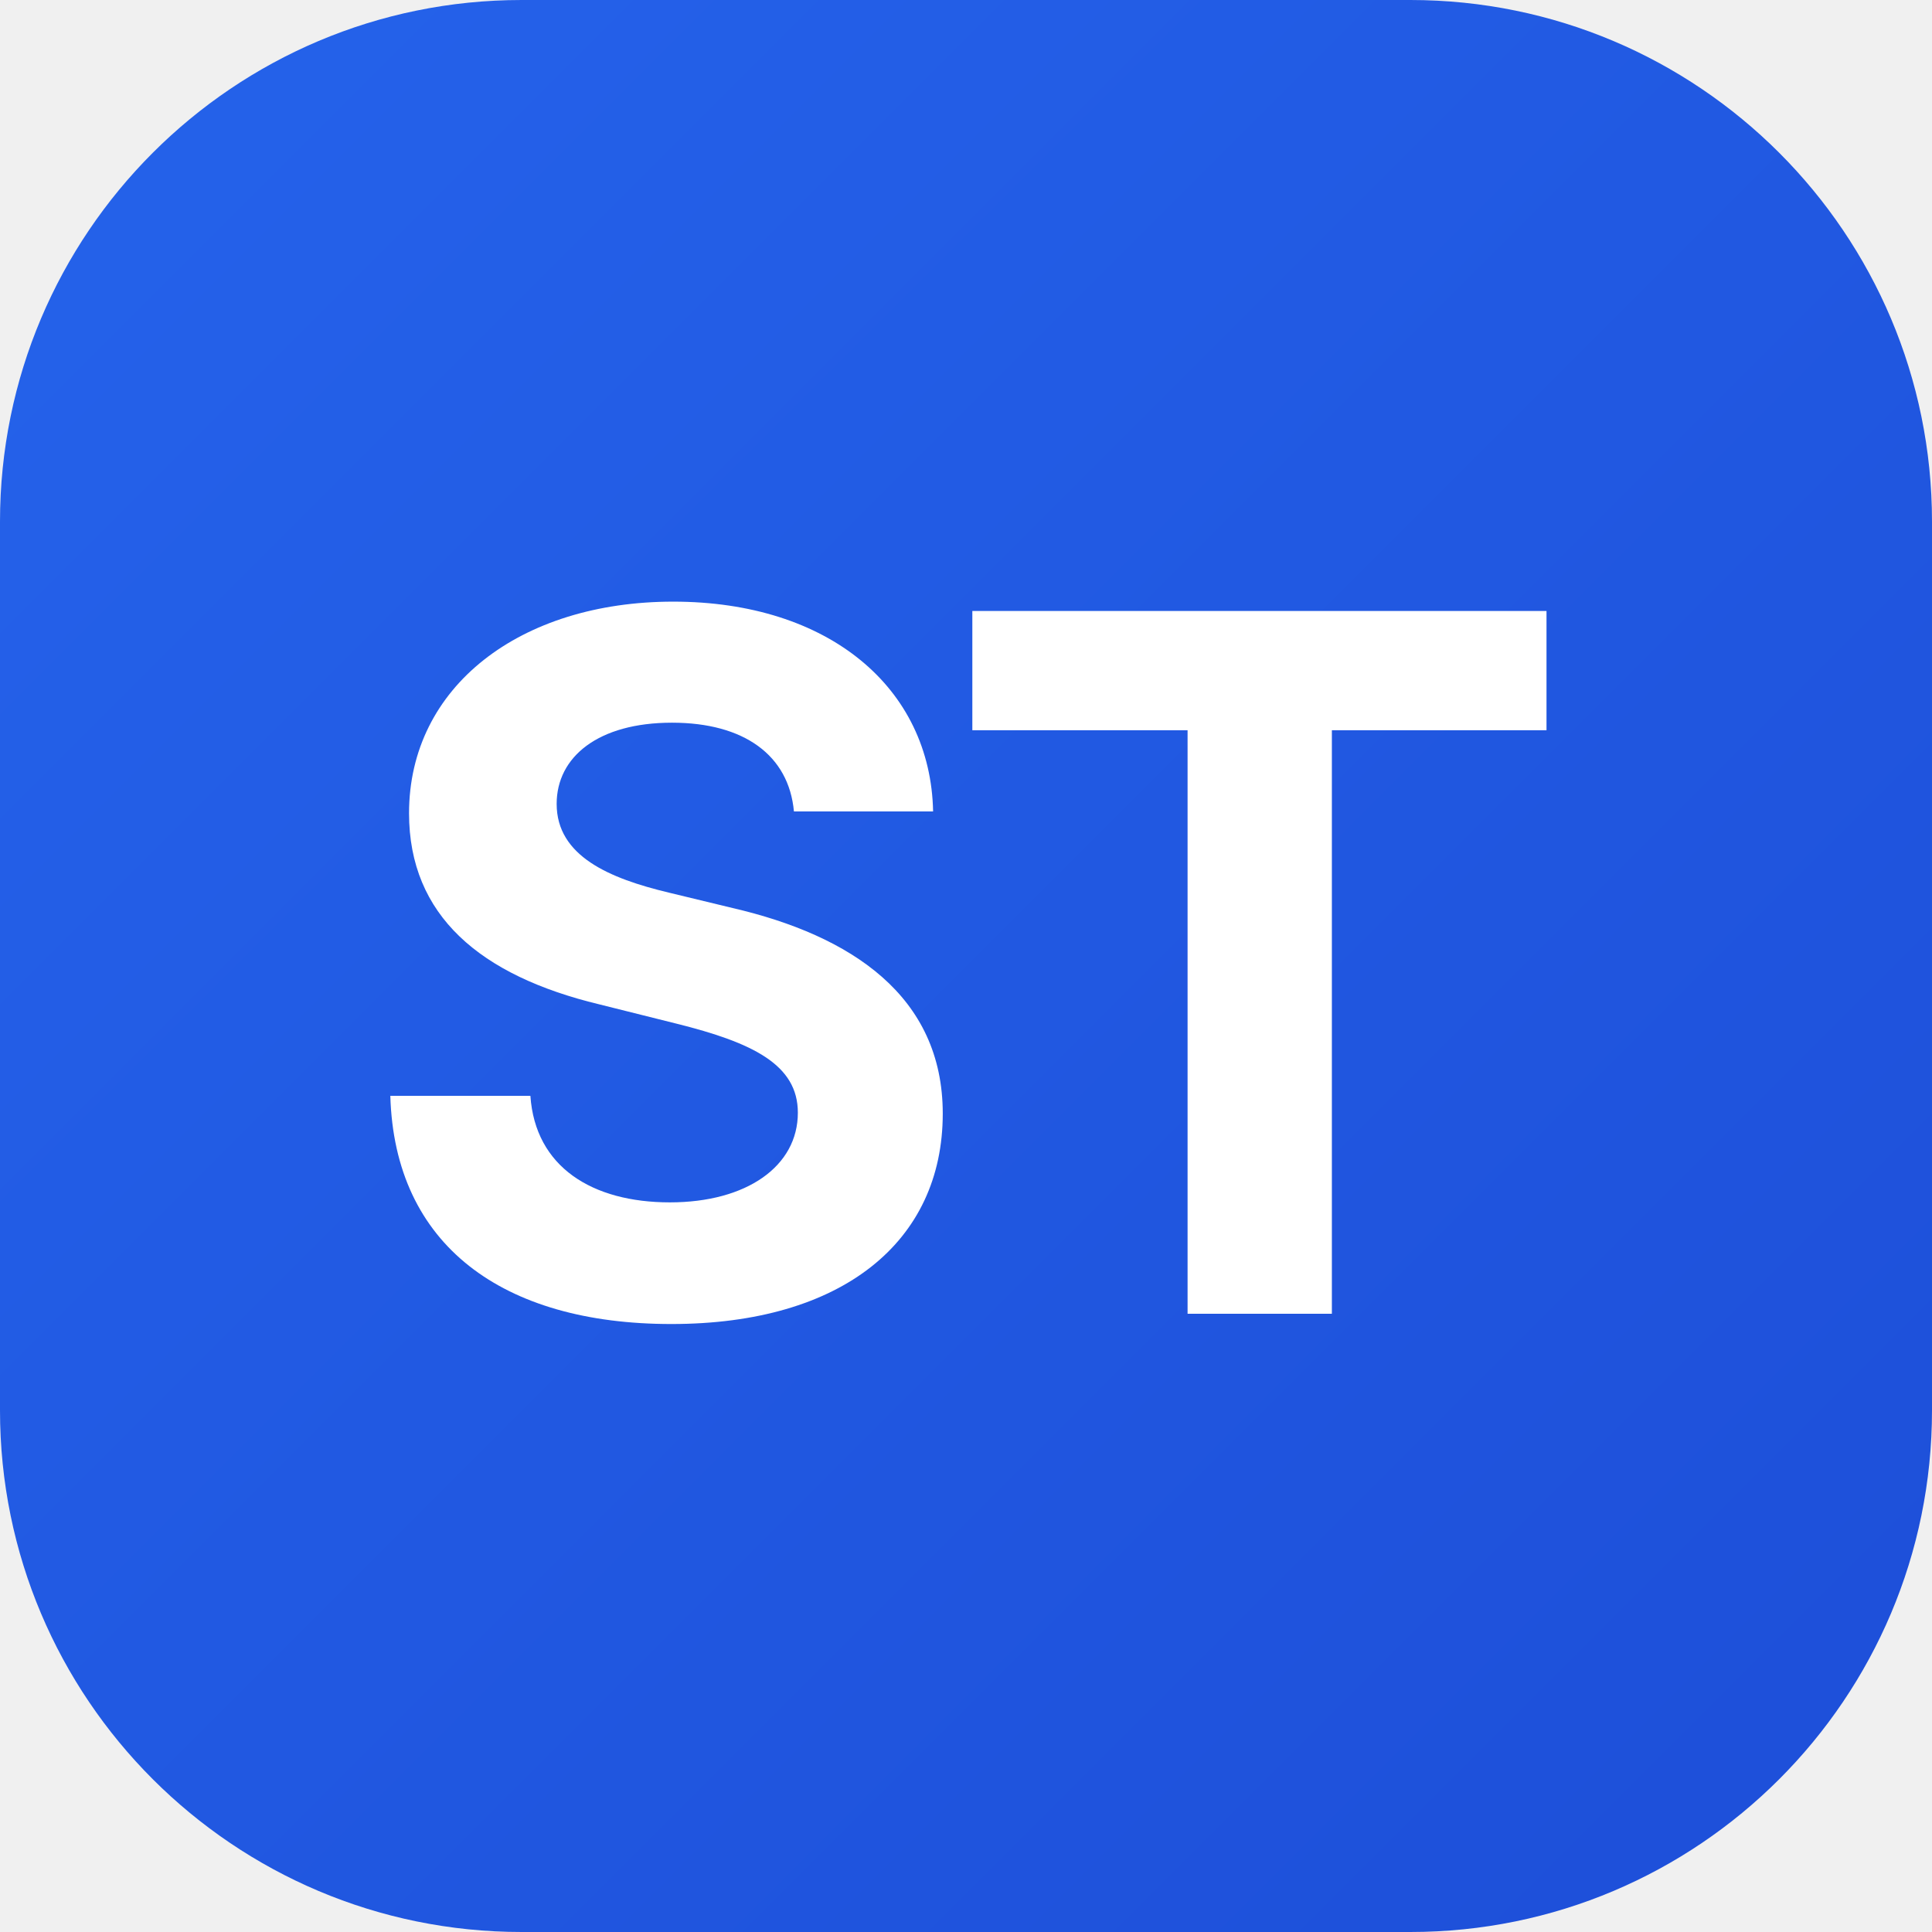
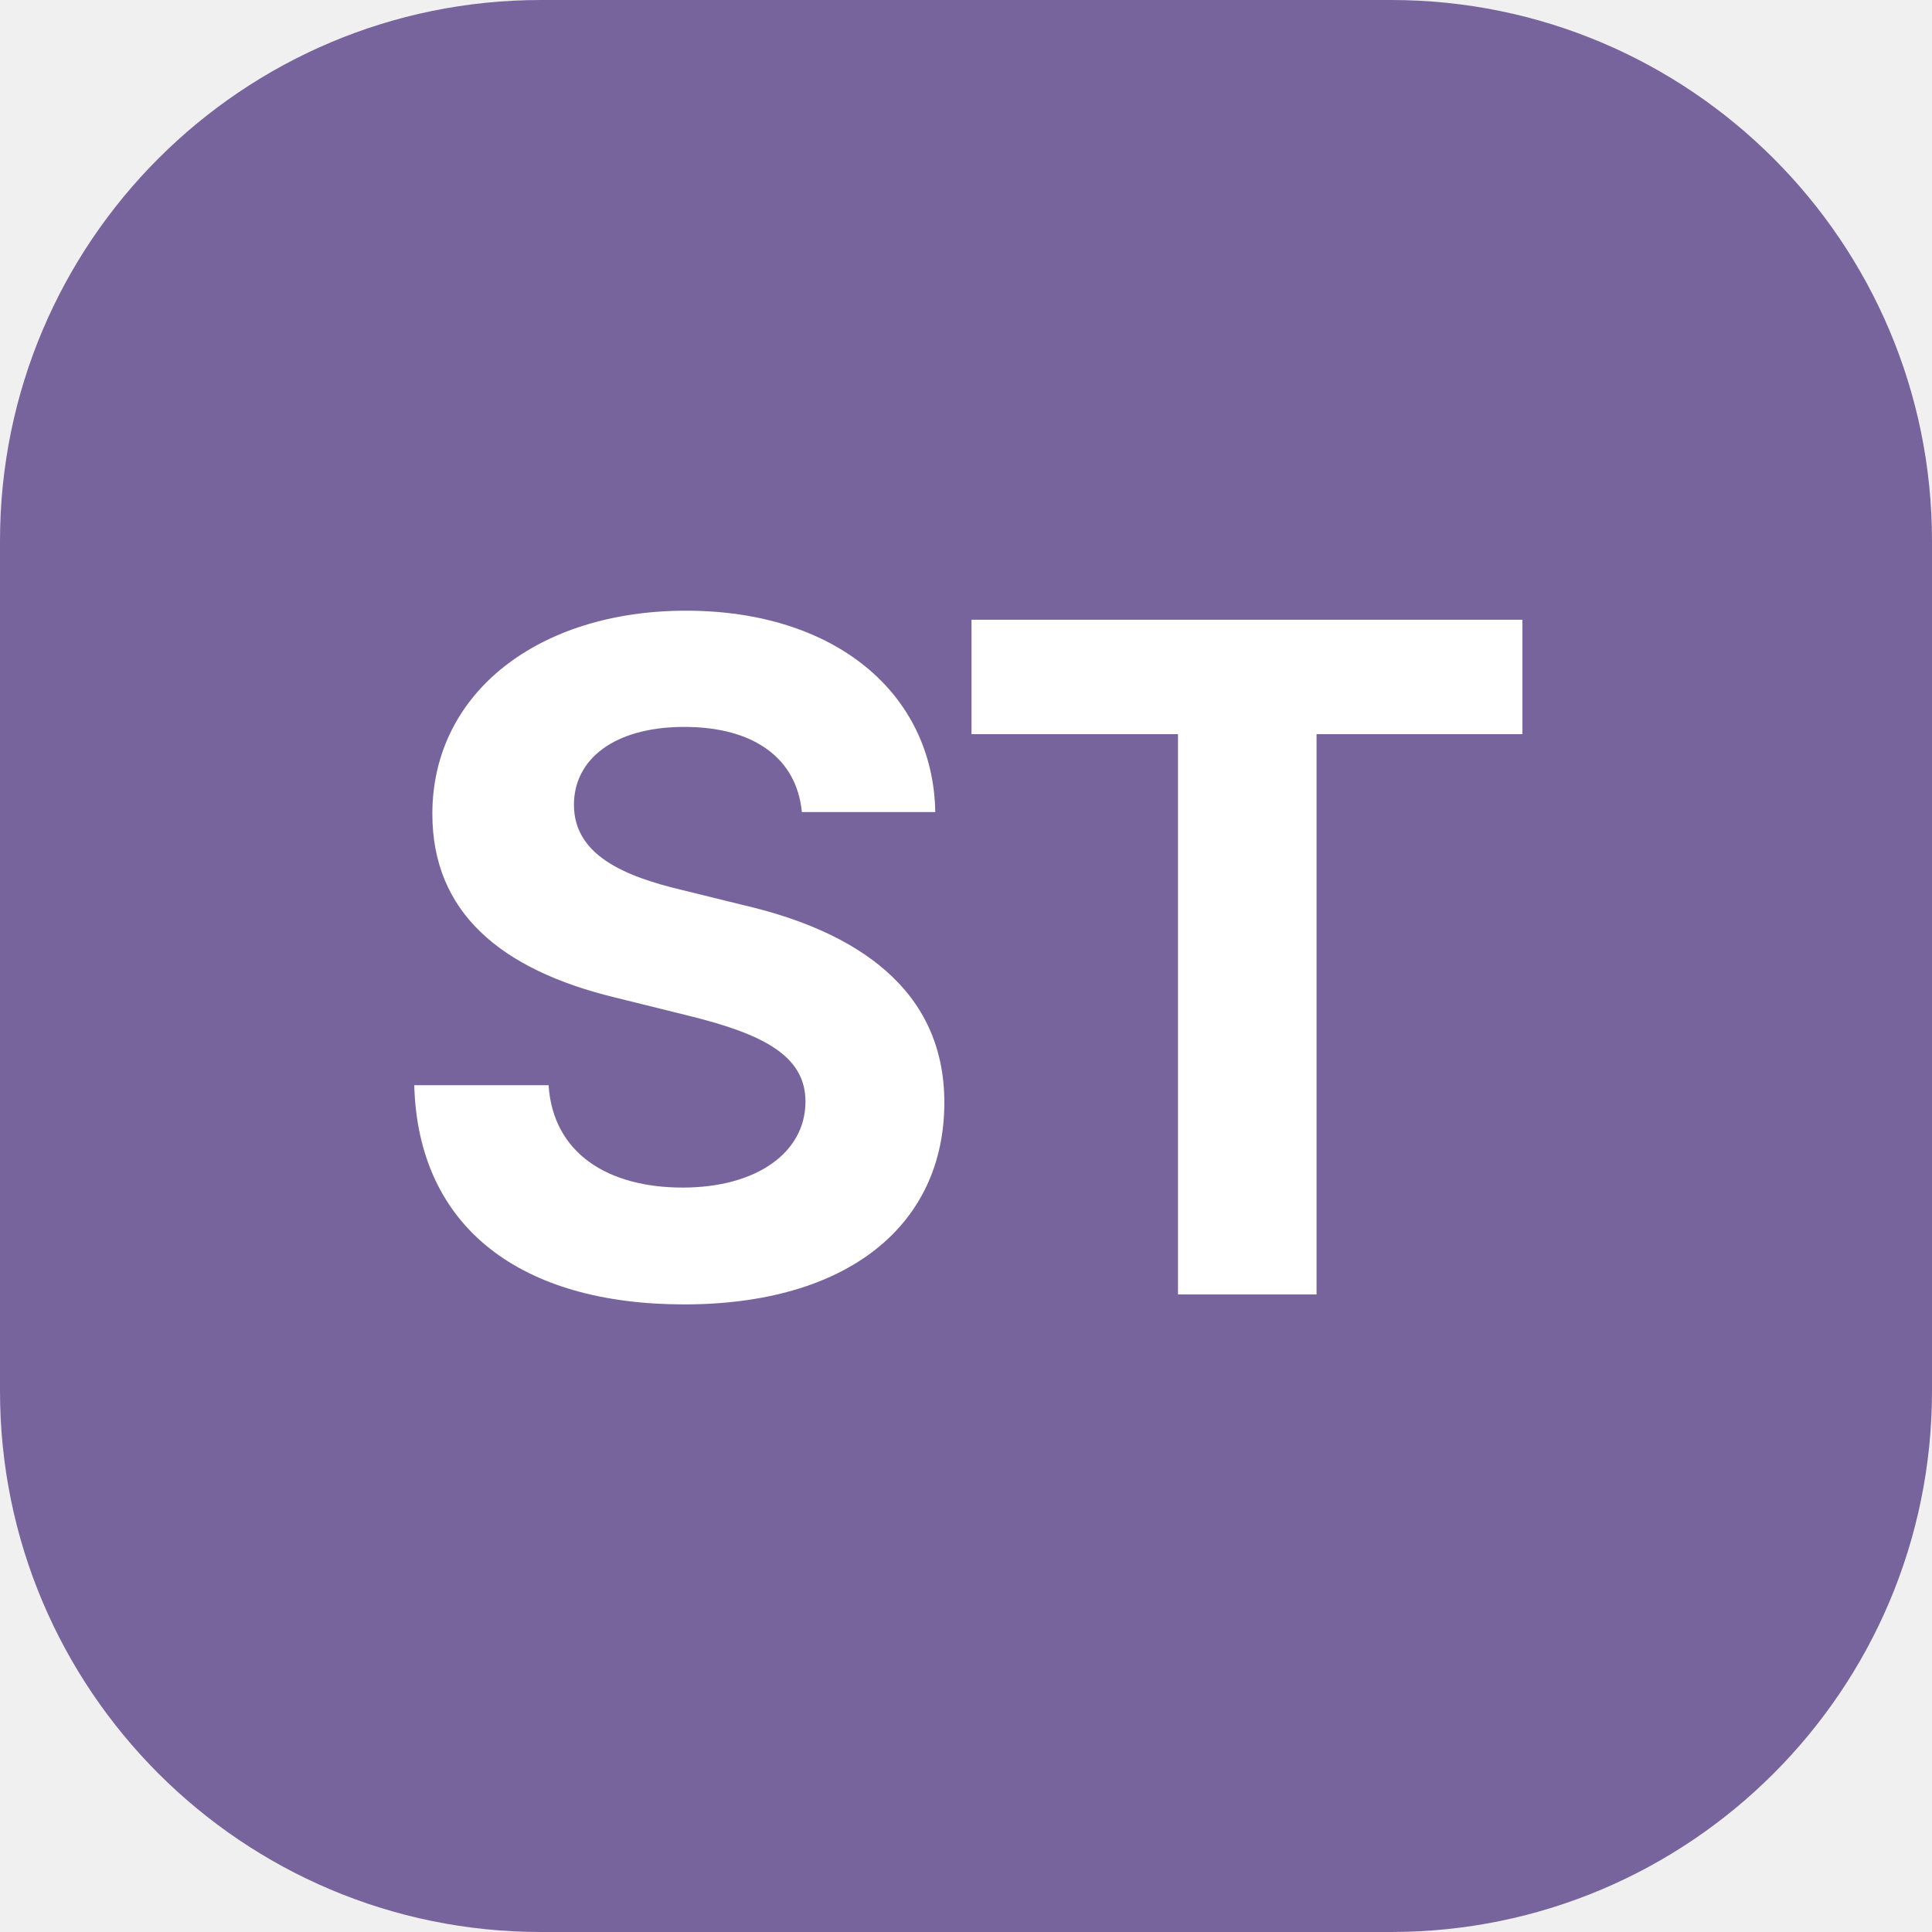
<svg xmlns="http://www.w3.org/2000/svg" viewBox="0 0 100 100">
-   <defs>
-     <linearGradient id="bg" x1="0%" y1="0%" x2="100%" y2="100%">
-       <stop offset="0%" style="stop-color:#2563eb;stop-opacity:1" />
-       <stop offset="100%" style="stop-color:#1d4ed8;stop-opacity:1" />
-     </linearGradient>
-   </defs>
-   <rect width="100" height="100" rx="27" fill="url(#bg)" />
-   <text x="50" y="68" font-family="system-ui, -apple-system, sans-serif" font-size="50" font-weight="700" fill="white" text-anchor="middle" letter-spacing="-2">ST</text>
+   <rect width="100" height="100" rx="28" fill="#78649D" />
+   <text x="50" y="67" font-family="'Plus Jakarta Sans', system-ui, -apple-system, sans-serif" font-size="48" font-weight="700" fill="#FFFFFF" text-anchor="middle" letter-spacing="-2">ST</text>
</svg>
